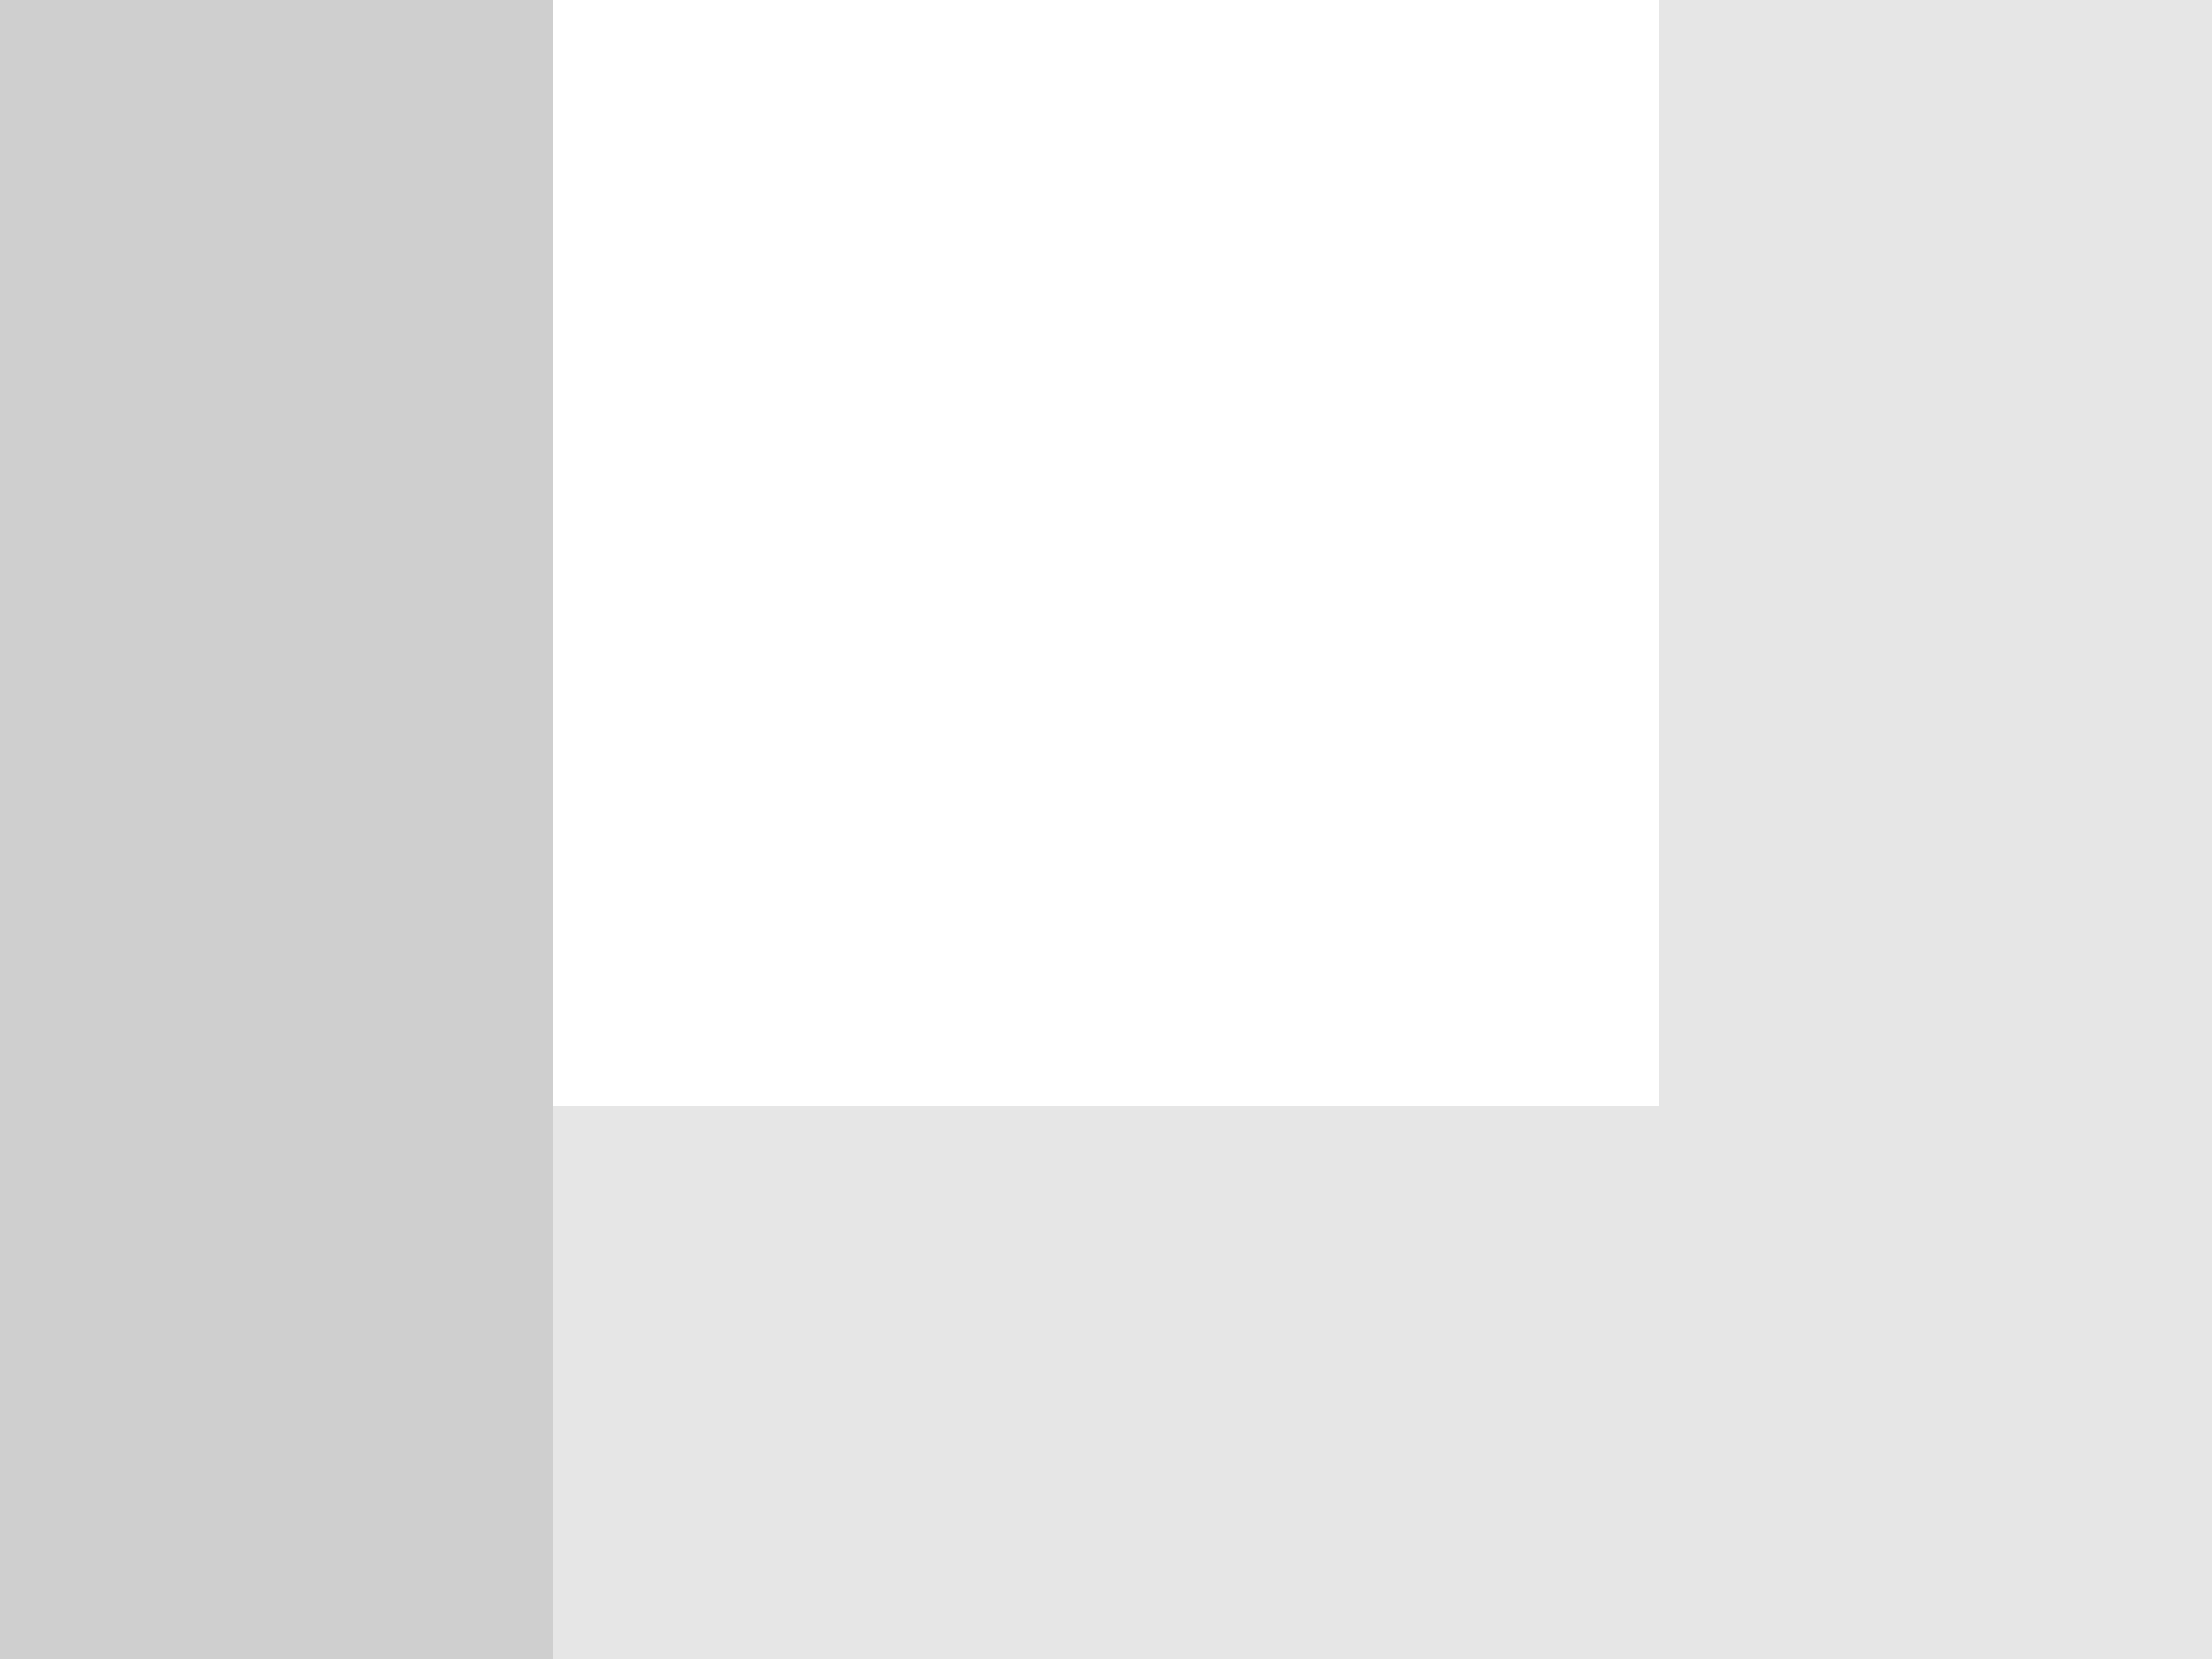
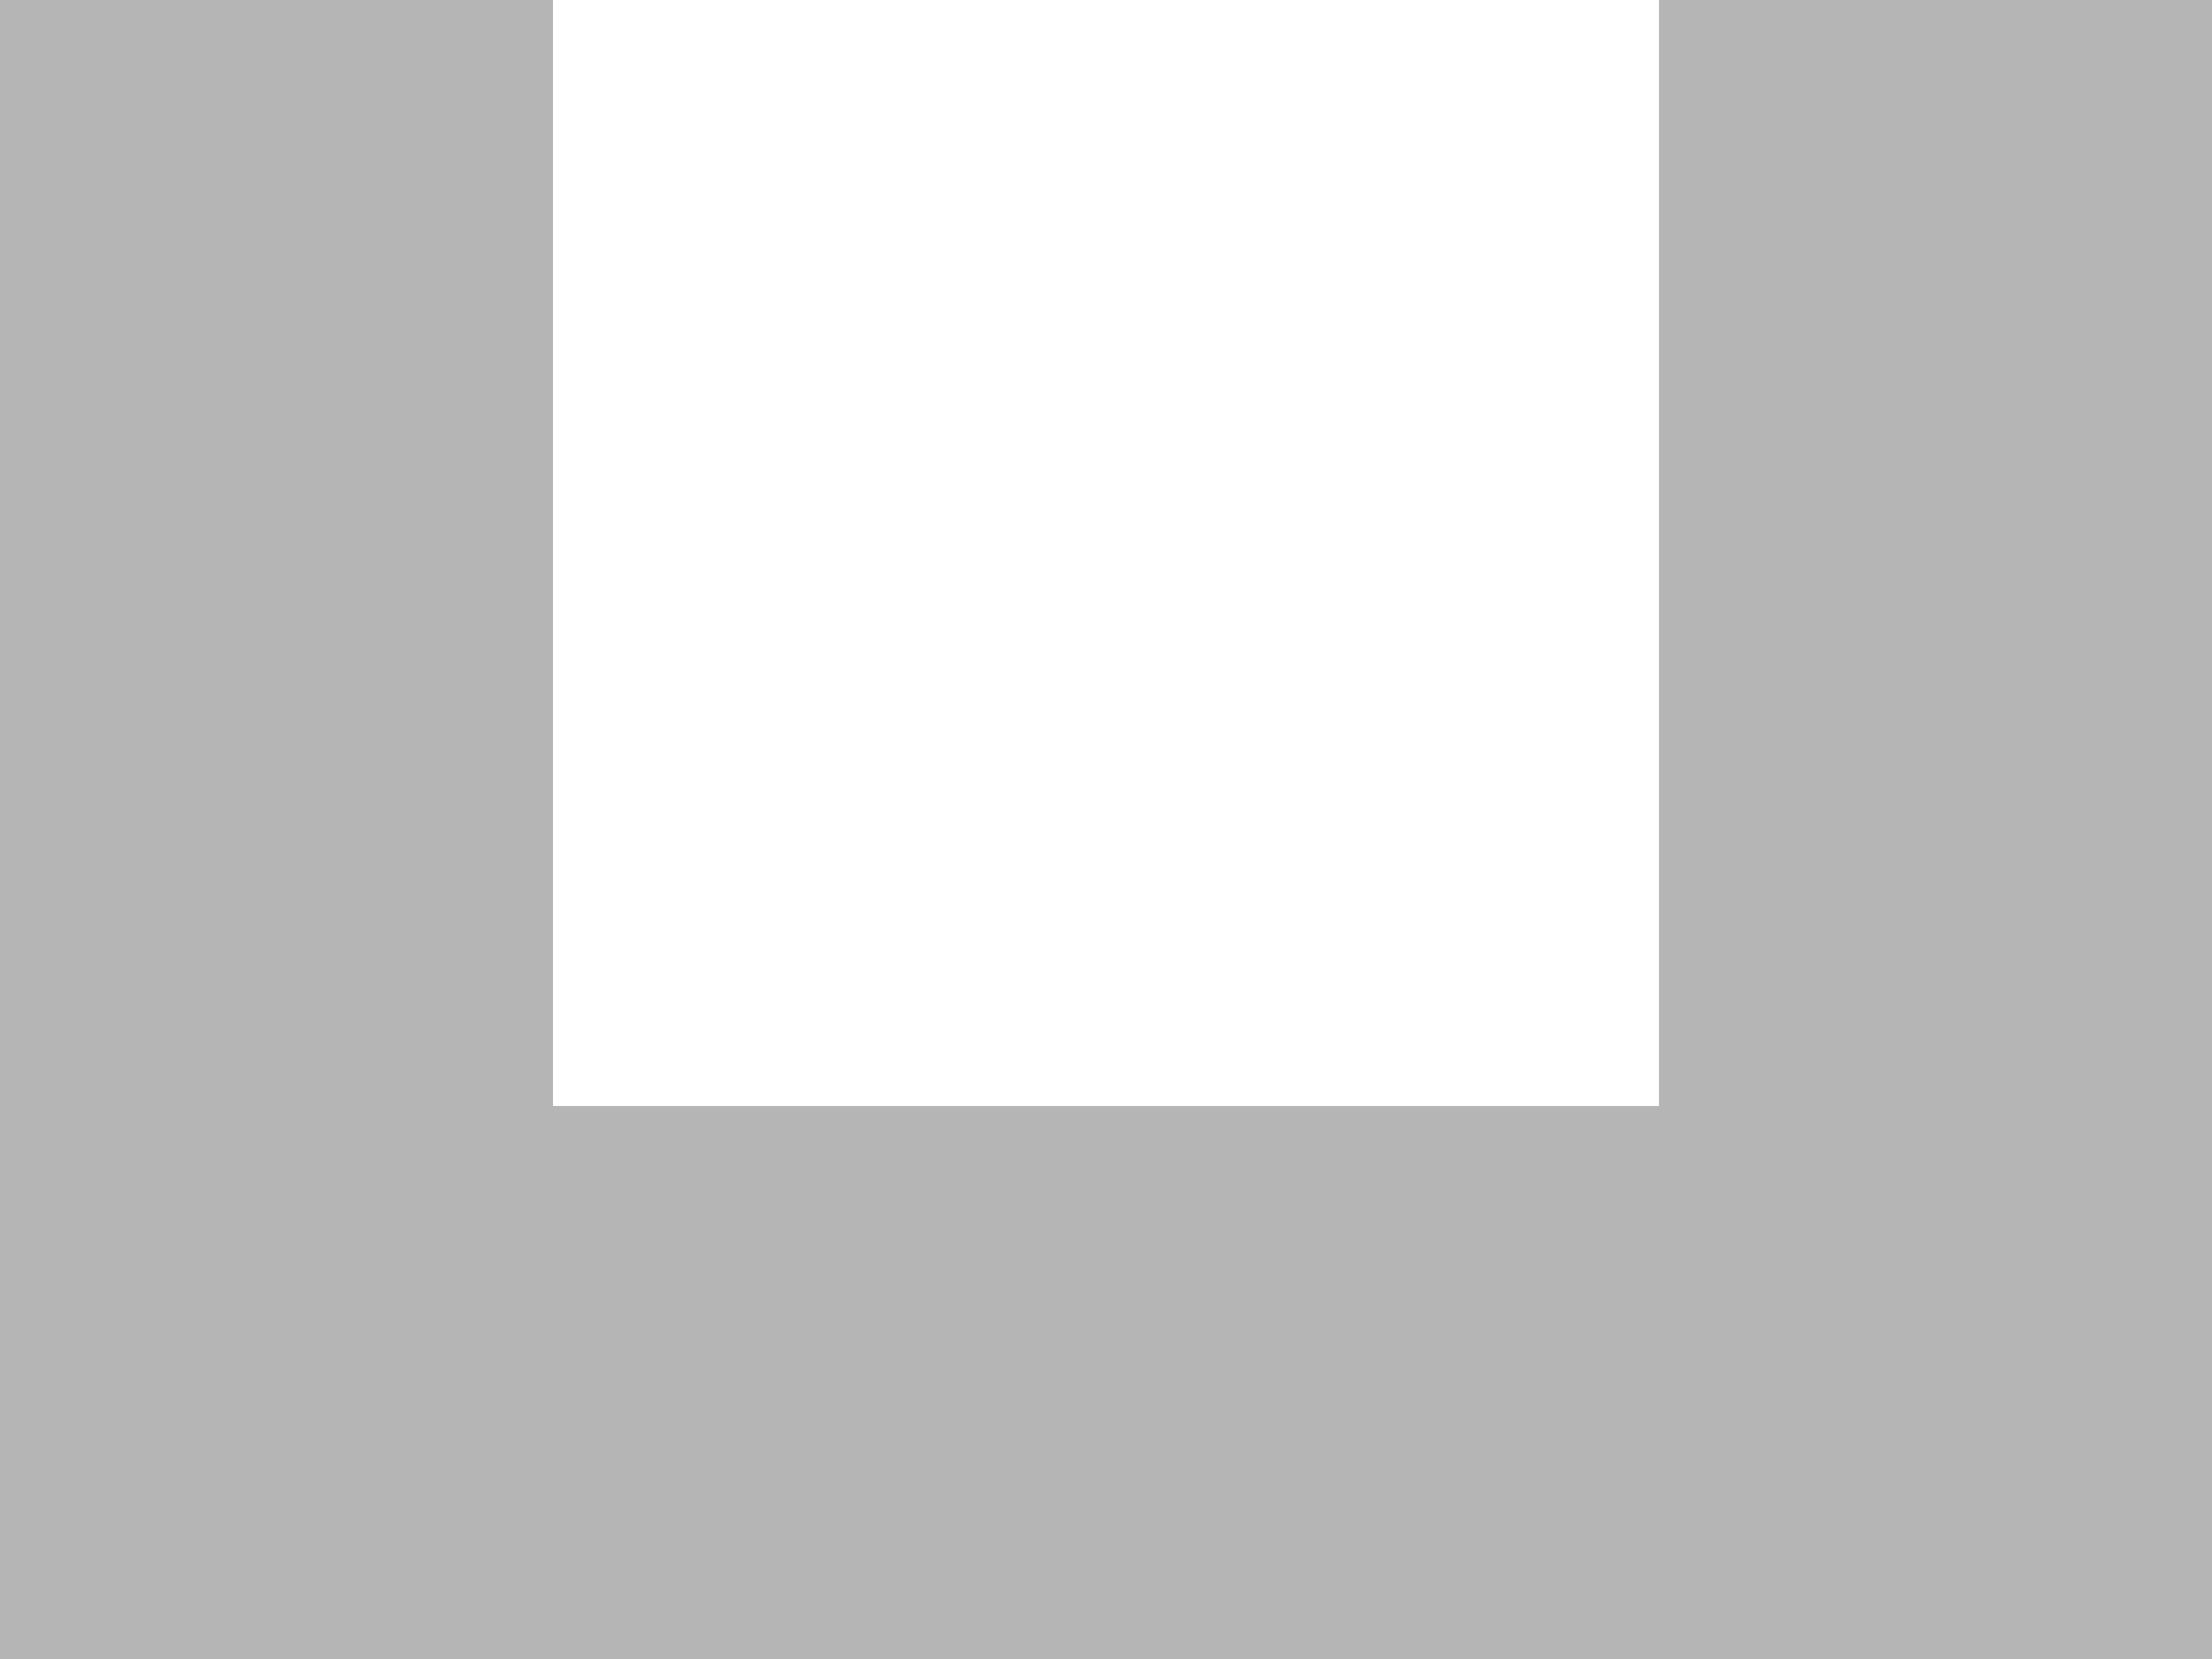
- <svg xmlns="http://www.w3.org/2000/svg" viewBox="0 0 4 3">
-   <g fill-rule="evenodd">
-     <path d="M 0 0 V 2 V 3 H 1 H 4 V 2 V 0 H 3 V 2 H 1 V 0 H 0 z" opacity="0.1" />
-     <path opacity="0.1" d="M 0,0 H1 V3 H0 z" />
+ <svg xmlns="http://www.w3.org/2000/svg" viewBox="0 0 4 3" id="svg2" version="1.1">
+   <defs id="defs12" />
+   <g fill-rule="evenodd" id="g4">
+     <path d="M 0 0 V 2 V 3 H 1 H 4 V 2 V 0 H 3 V 2 H 1 V 0 H 0 z" opacity="0.1" id="path6" style="fill:#000000;opacity:0.29;fill-opacity:1" />
  </g>
</svg>
